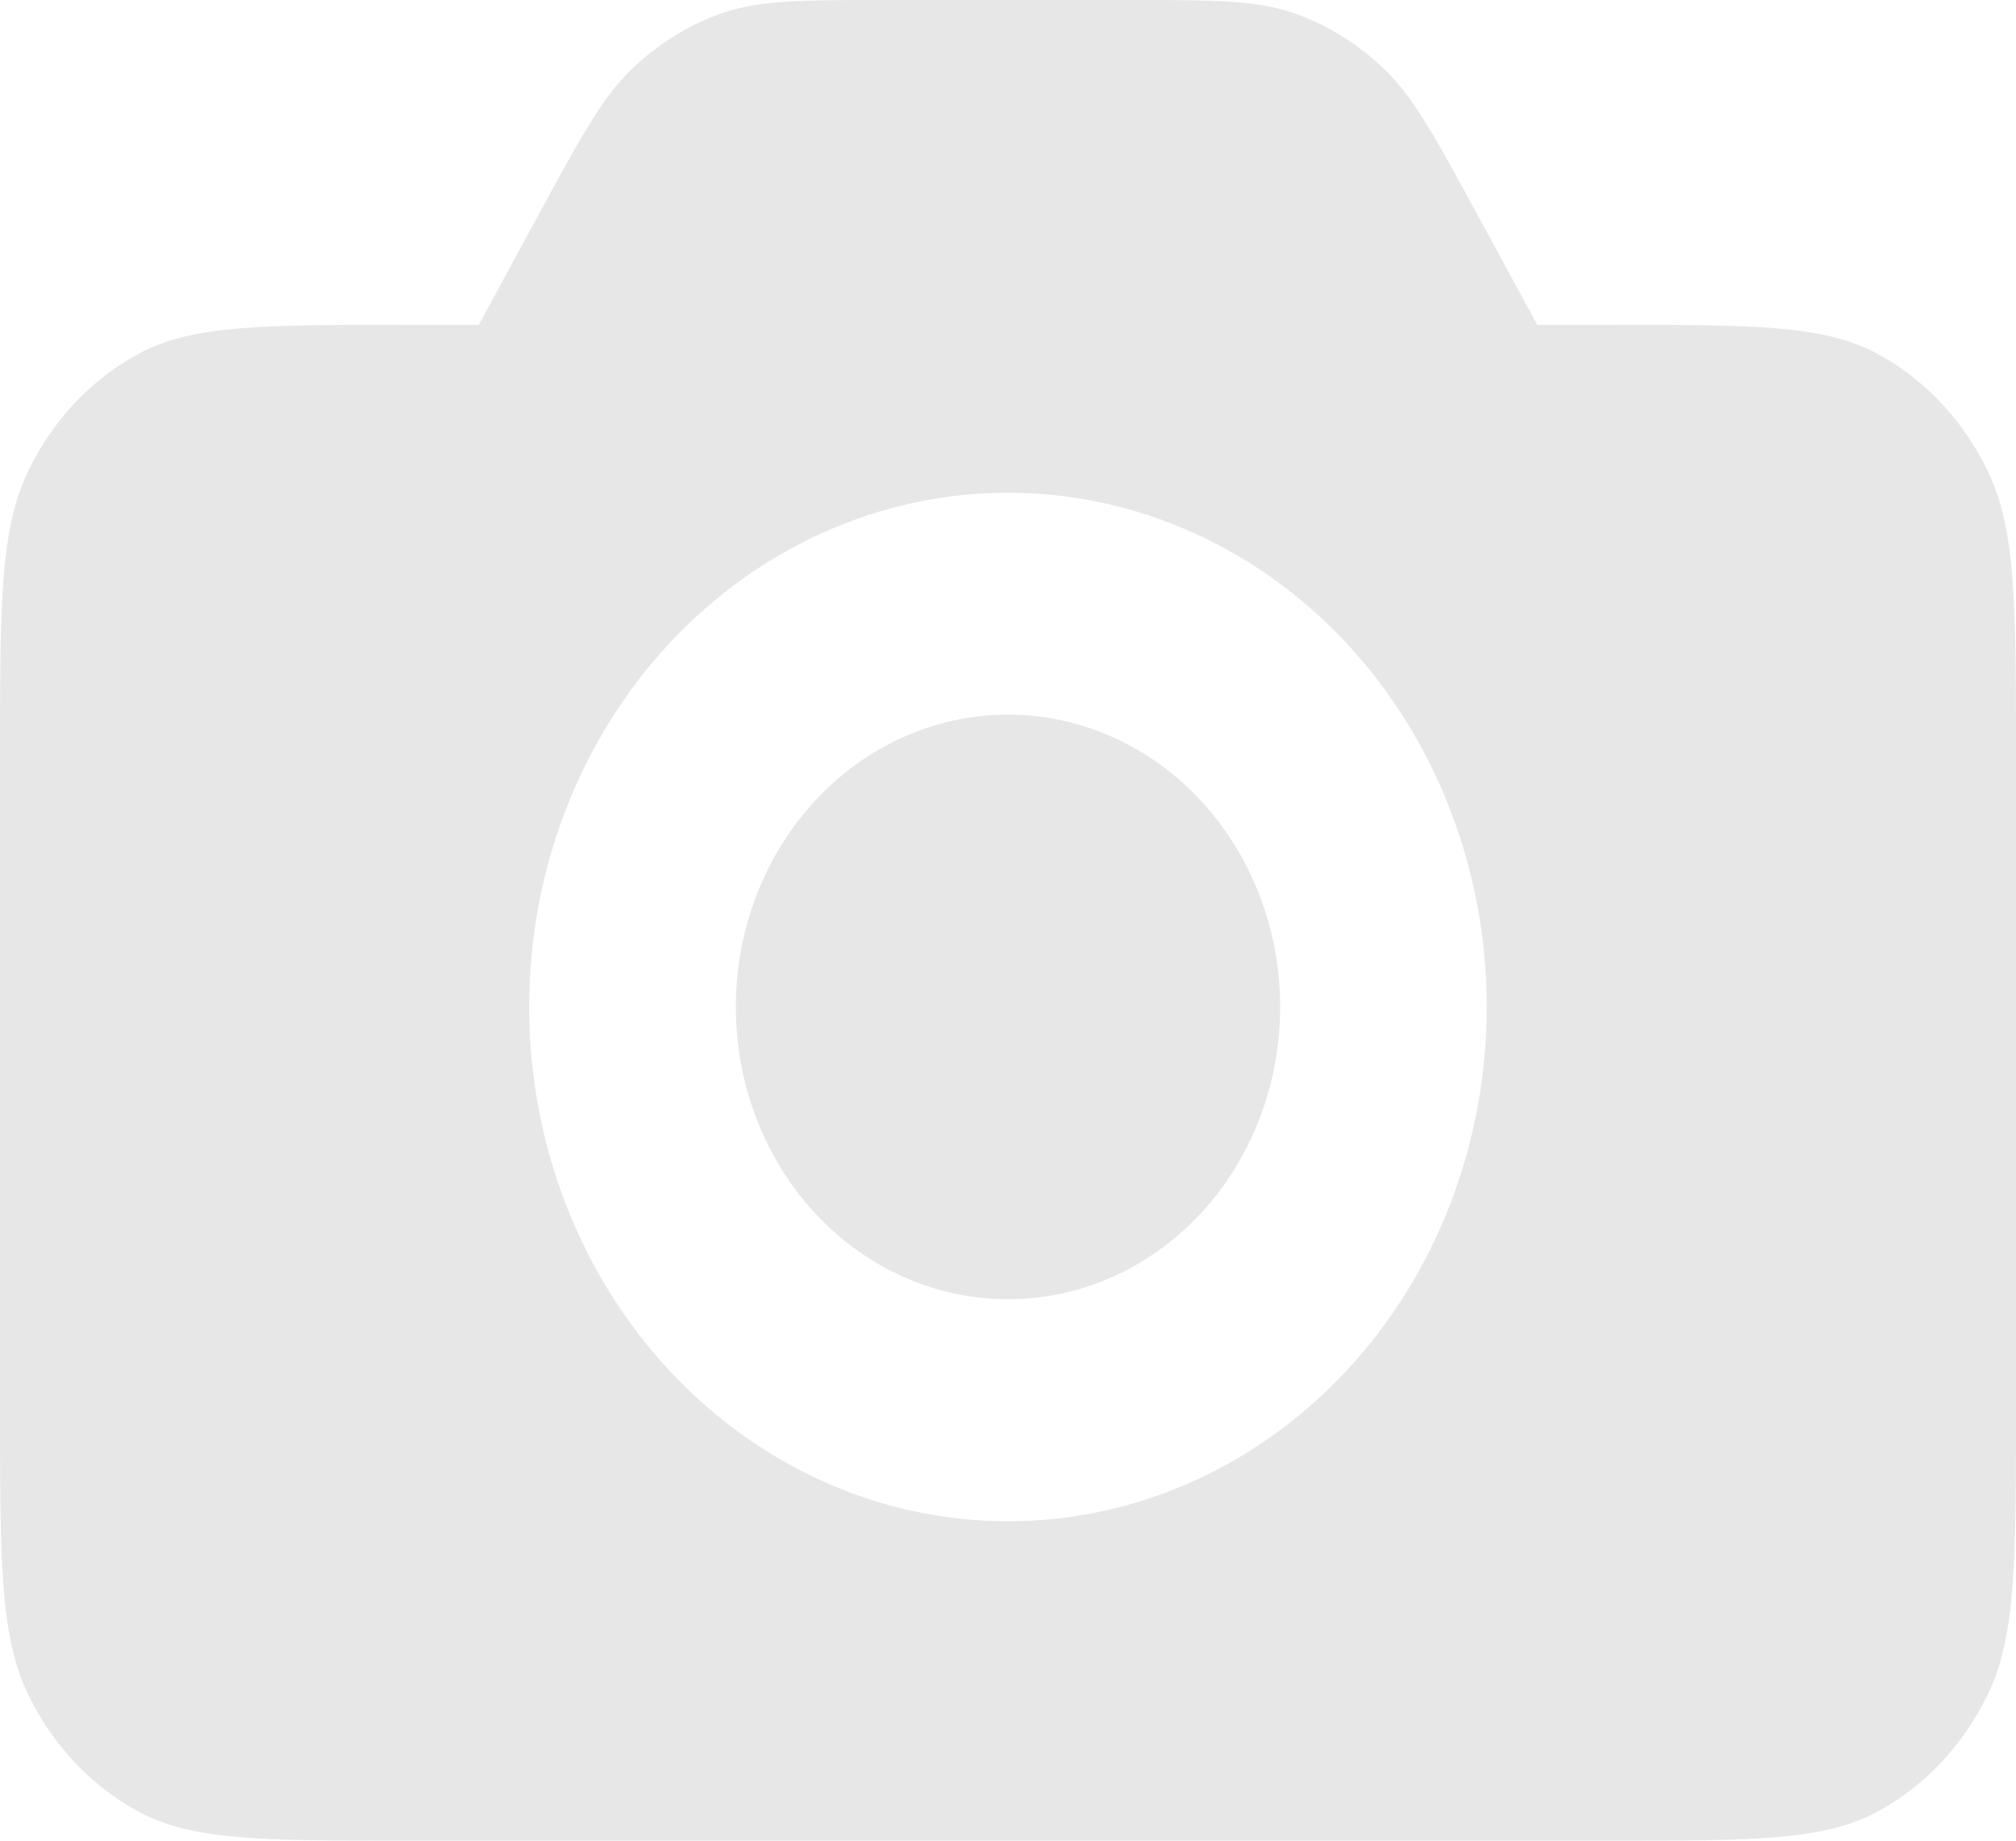
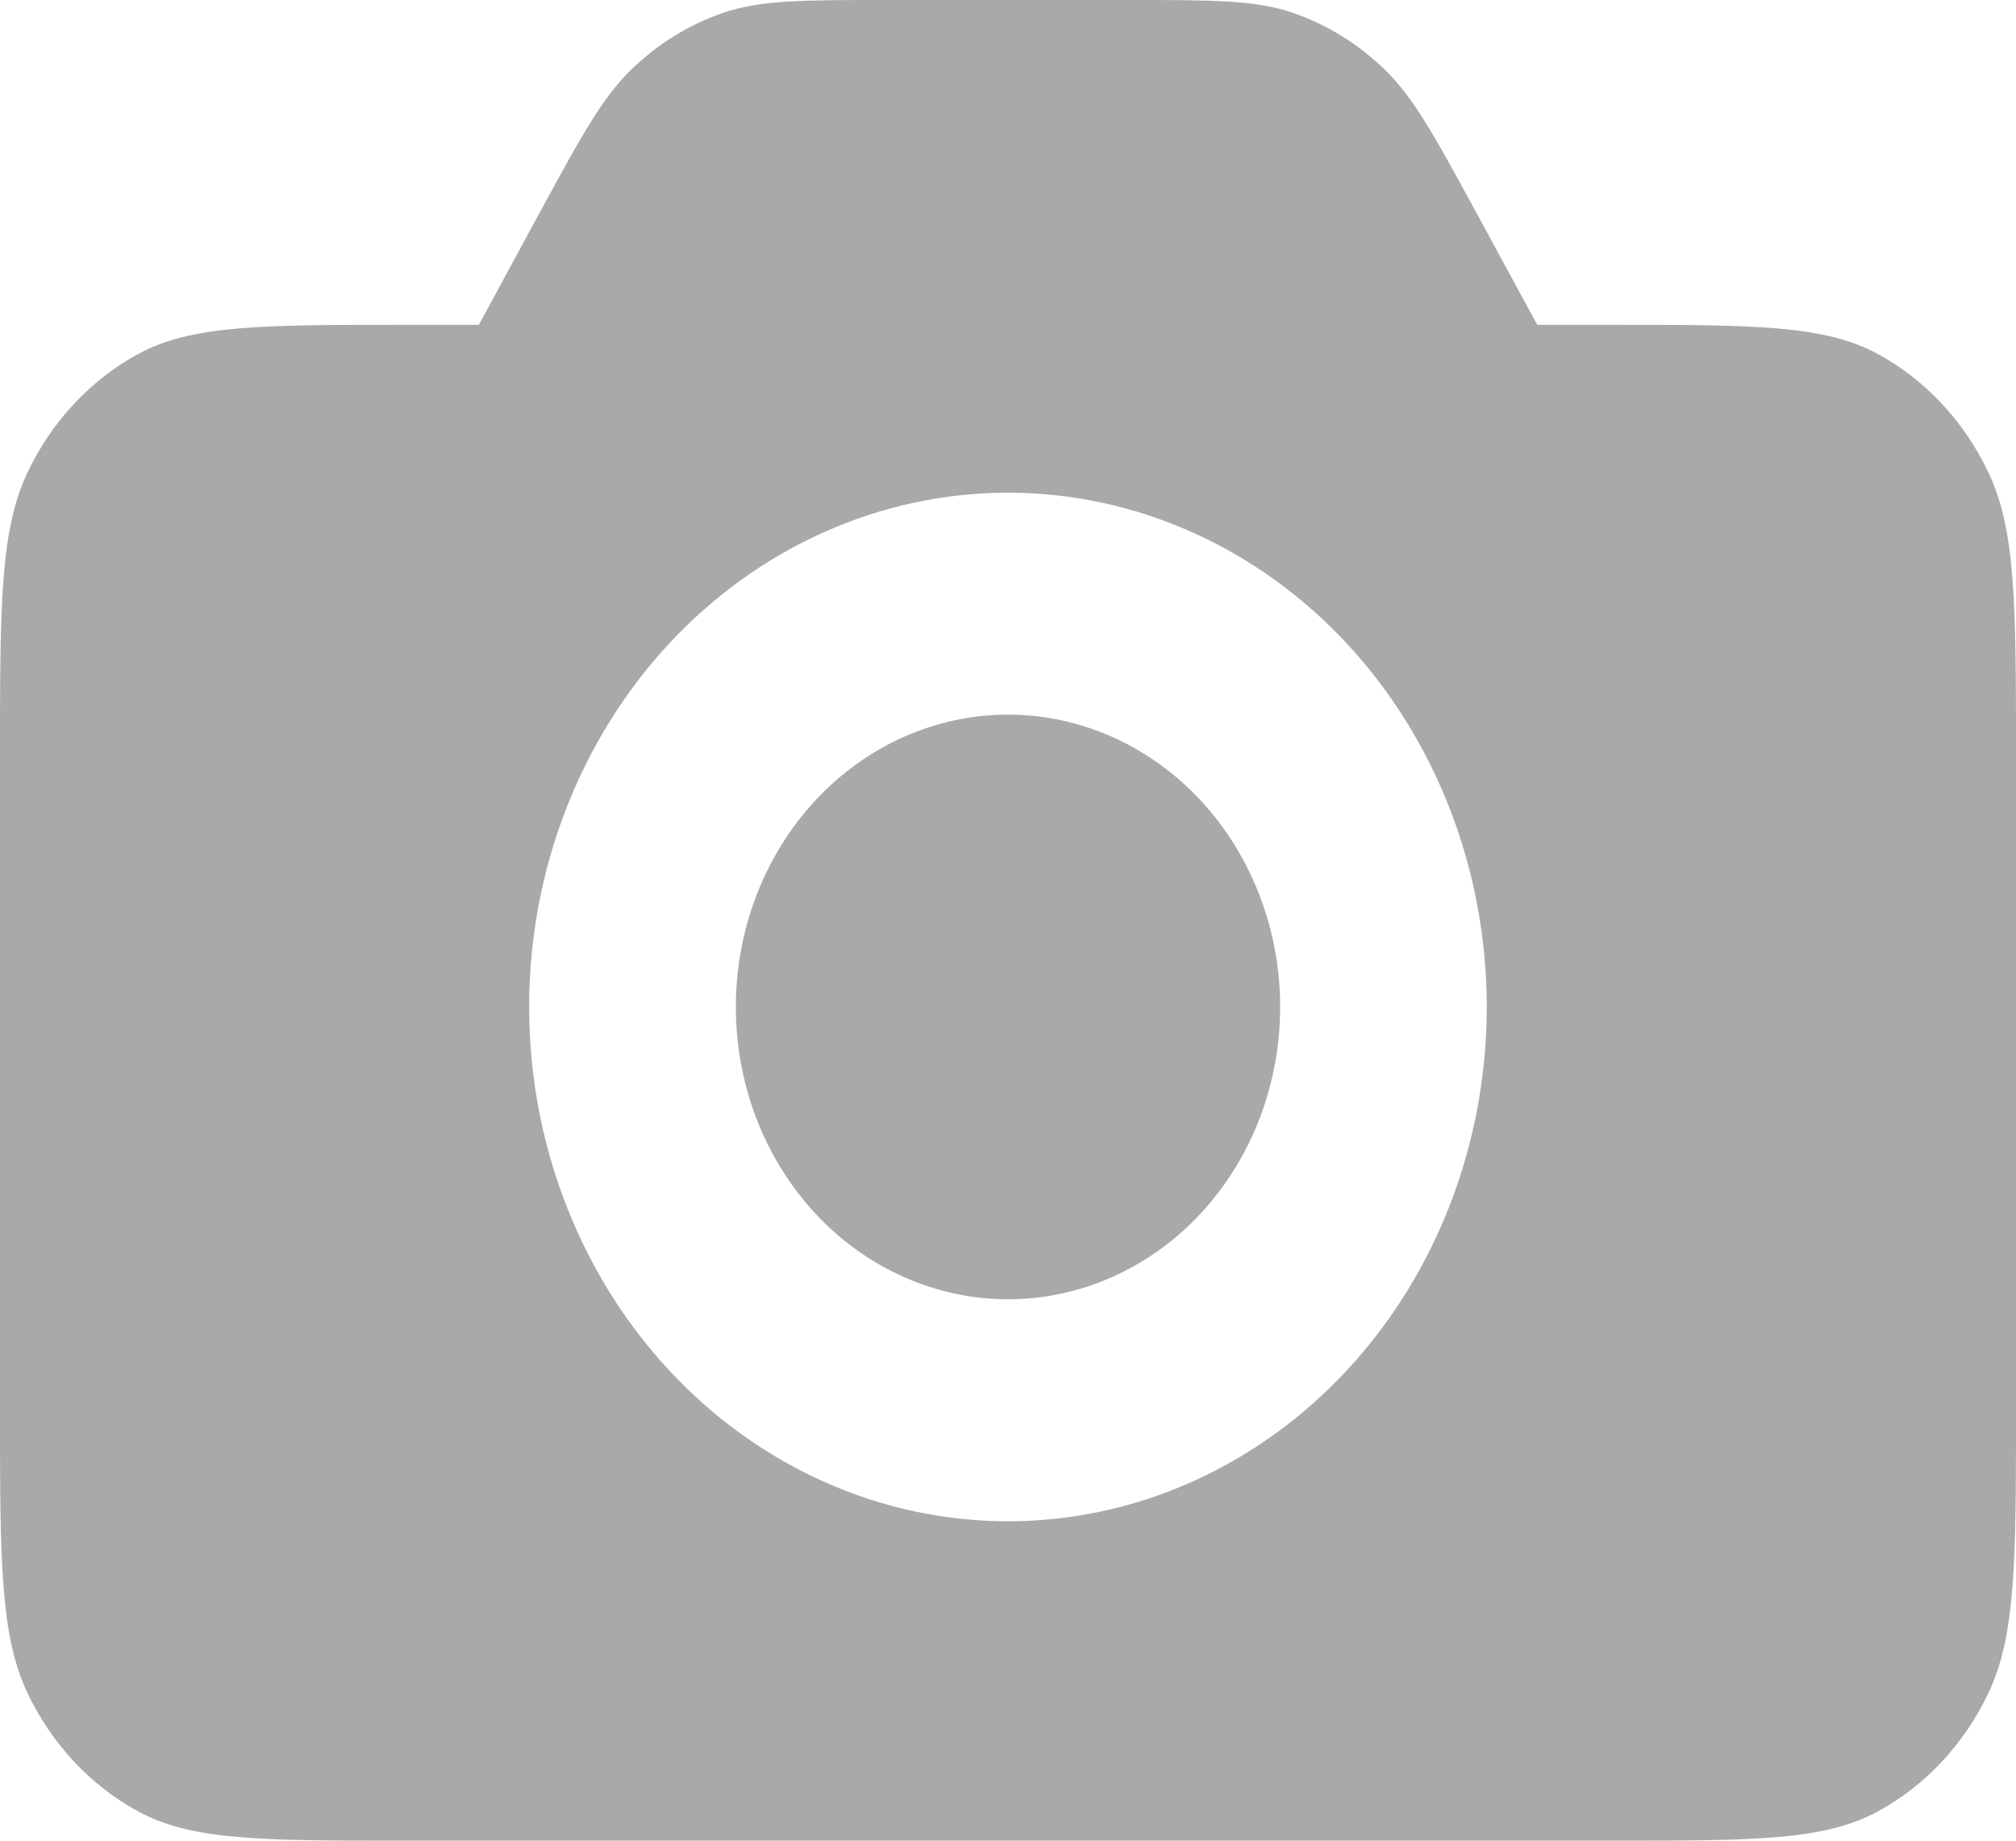
<svg xmlns="http://www.w3.org/2000/svg" width="23" height="21" viewBox="0 0 23 21" fill="none">
-   <path fill-rule="evenodd" clip-rule="evenodd" d="M6.143 2.452C6.629 1.558 6.871 1.112 7.209 0.787C7.508 0.499 7.86 0.282 8.242 0.149C8.673 6.44256e-08 9.154 0 10.117 0H12.882C13.846 0 14.327 6.44256e-08 14.758 0.149C15.14 0.282 15.492 0.499 15.791 0.787C16.129 1.112 16.371 1.558 16.857 2.452L17.538 3.706H18.4C20.01 3.706 20.815 3.706 21.43 4.042C21.971 4.338 22.411 4.811 22.686 5.392C23 6.053 23 6.918 23 8.647V16.059C23 17.788 23 18.653 22.686 19.314C22.41 19.895 21.971 20.367 21.43 20.663C20.815 21 20.01 21 18.4 21H4.6C2.99 21 2.185 21 1.57 20.663C1.029 20.367 0.589 19.895 0.313 19.314C6.85453e-08 18.653 0 17.788 0 16.059V8.647C0 6.918 6.85453e-08 6.053 0.313 5.392C0.588 4.811 1.029 4.338 1.57 4.042C2.185 3.706 2.99 3.706 4.6 3.706H5.463L6.143 2.452ZM11.5 17.356C12.949 17.356 14.338 16.738 15.363 15.637C16.387 14.537 16.962 13.044 16.962 11.488C16.962 9.932 16.387 8.44 15.363 7.339C14.338 6.239 12.949 5.621 11.5 5.621C10.051 5.621 8.662 6.239 7.637 7.339C6.613 8.44 6.037 9.932 6.037 11.488C6.037 13.044 6.613 14.537 7.637 15.637C8.662 16.738 10.051 17.356 11.5 17.356ZM14.605 11.488C14.605 12.373 14.278 13.221 13.696 13.847C13.113 14.472 12.323 14.823 11.5 14.823C10.677 14.823 9.887 14.472 9.304 13.847C8.722 13.221 8.395 12.373 8.395 11.488C8.395 10.604 8.722 9.755 9.304 9.13C9.887 8.504 10.677 8.153 11.5 8.153C12.323 8.153 13.113 8.504 13.696 9.13C14.278 9.755 14.605 10.604 14.605 11.488Z" fill="#E7E7E7" />
+   <path fill-rule="evenodd" clip-rule="evenodd" d="M6.143 2.452C6.629 1.558 6.871 1.112 7.209 0.787C7.508 0.499 7.86 0.282 8.242 0.149C8.673 5.96046e-08 9.154 0 10.117 0H12.882C13.846 0 14.327 5.96046e-08 14.758 0.149C15.14 0.282 15.492 0.499 15.791 0.787C16.129 1.112 16.371 1.558 16.857 2.452L17.538 3.706H18.4C20.01 3.706 20.815 3.706 21.43 4.042C21.971 4.338 22.411 4.811 22.686 5.392C23 6.053 23 6.918 23 8.647V16.059C23 17.788 23 18.653 22.686 19.314C22.41 19.895 21.971 20.367 21.43 20.663C20.815 21 20.01 21 18.4 21H4.6C2.99 21 2.185 21 1.57 20.663C1.029 20.367 0.589 19.895 0.313 19.314C5.96046e-08 18.653 0 17.788 0 16.059V8.647C0 6.918 5.96046e-08 6.053 0.313 5.392C0.588 4.811 1.029 4.338 1.57 4.042C2.185 3.706 2.99 3.706 4.6 3.706H5.463L6.143 2.452ZM11.5 17.356C12.949 17.356 14.338 16.738 15.363 15.637C16.387 14.537 16.962 13.044 16.962 11.488C16.962 9.932 16.387 8.44 15.363 7.339C14.338 6.239 12.949 5.621 11.5 5.621C10.051 5.621 8.662 6.239 7.637 7.339C6.613 8.44 6.037 9.932 6.037 11.488C6.037 13.044 6.613 14.537 7.637 15.637C8.662 16.738 10.051 17.356 11.5 17.356ZM14.605 11.488C14.605 12.373 14.278 13.221 13.696 13.847C13.113 14.472 12.323 14.823 11.5 14.823C10.677 14.823 9.887 14.472 9.304 13.847C8.722 13.221 8.395 12.373 8.395 11.488C8.395 10.604 8.722 9.755 9.304 9.13C9.887 8.504 10.677 8.153 11.5 8.153C12.323 8.153 13.113 8.504 13.696 9.13C14.278 9.755 14.605 10.604 14.605 11.488Z" fill="#A9A9A9" />
</svg>
